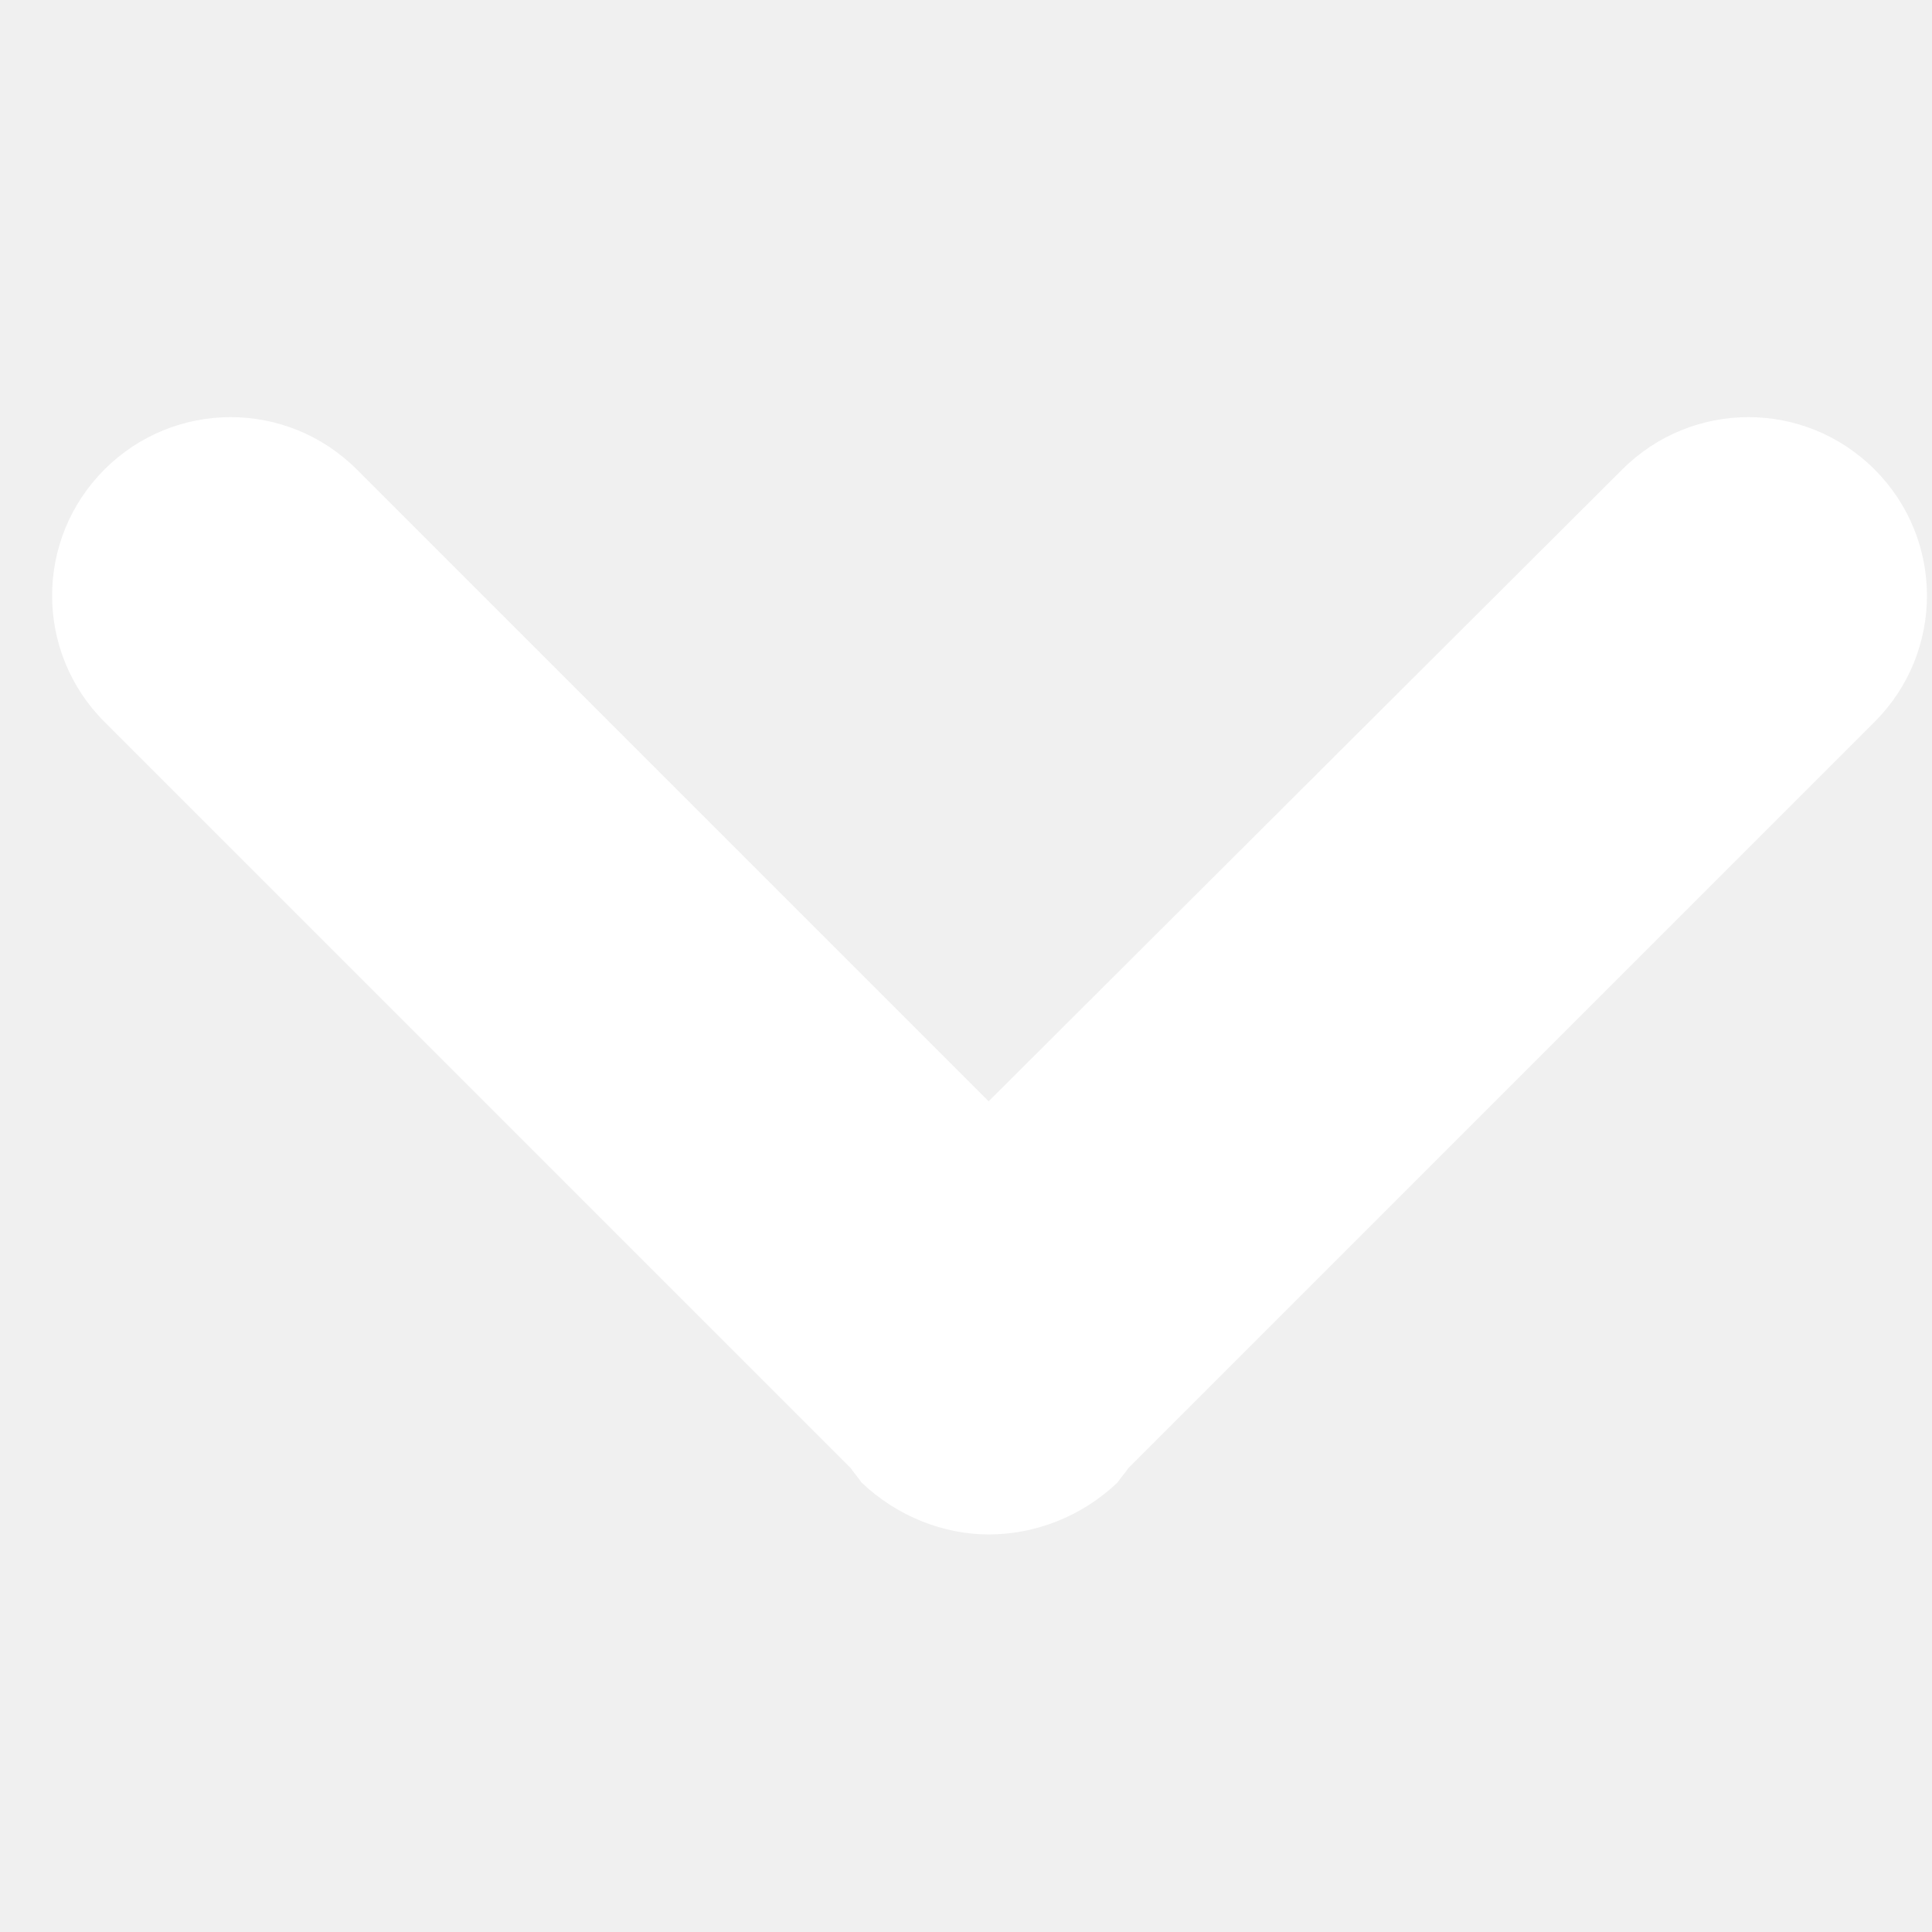
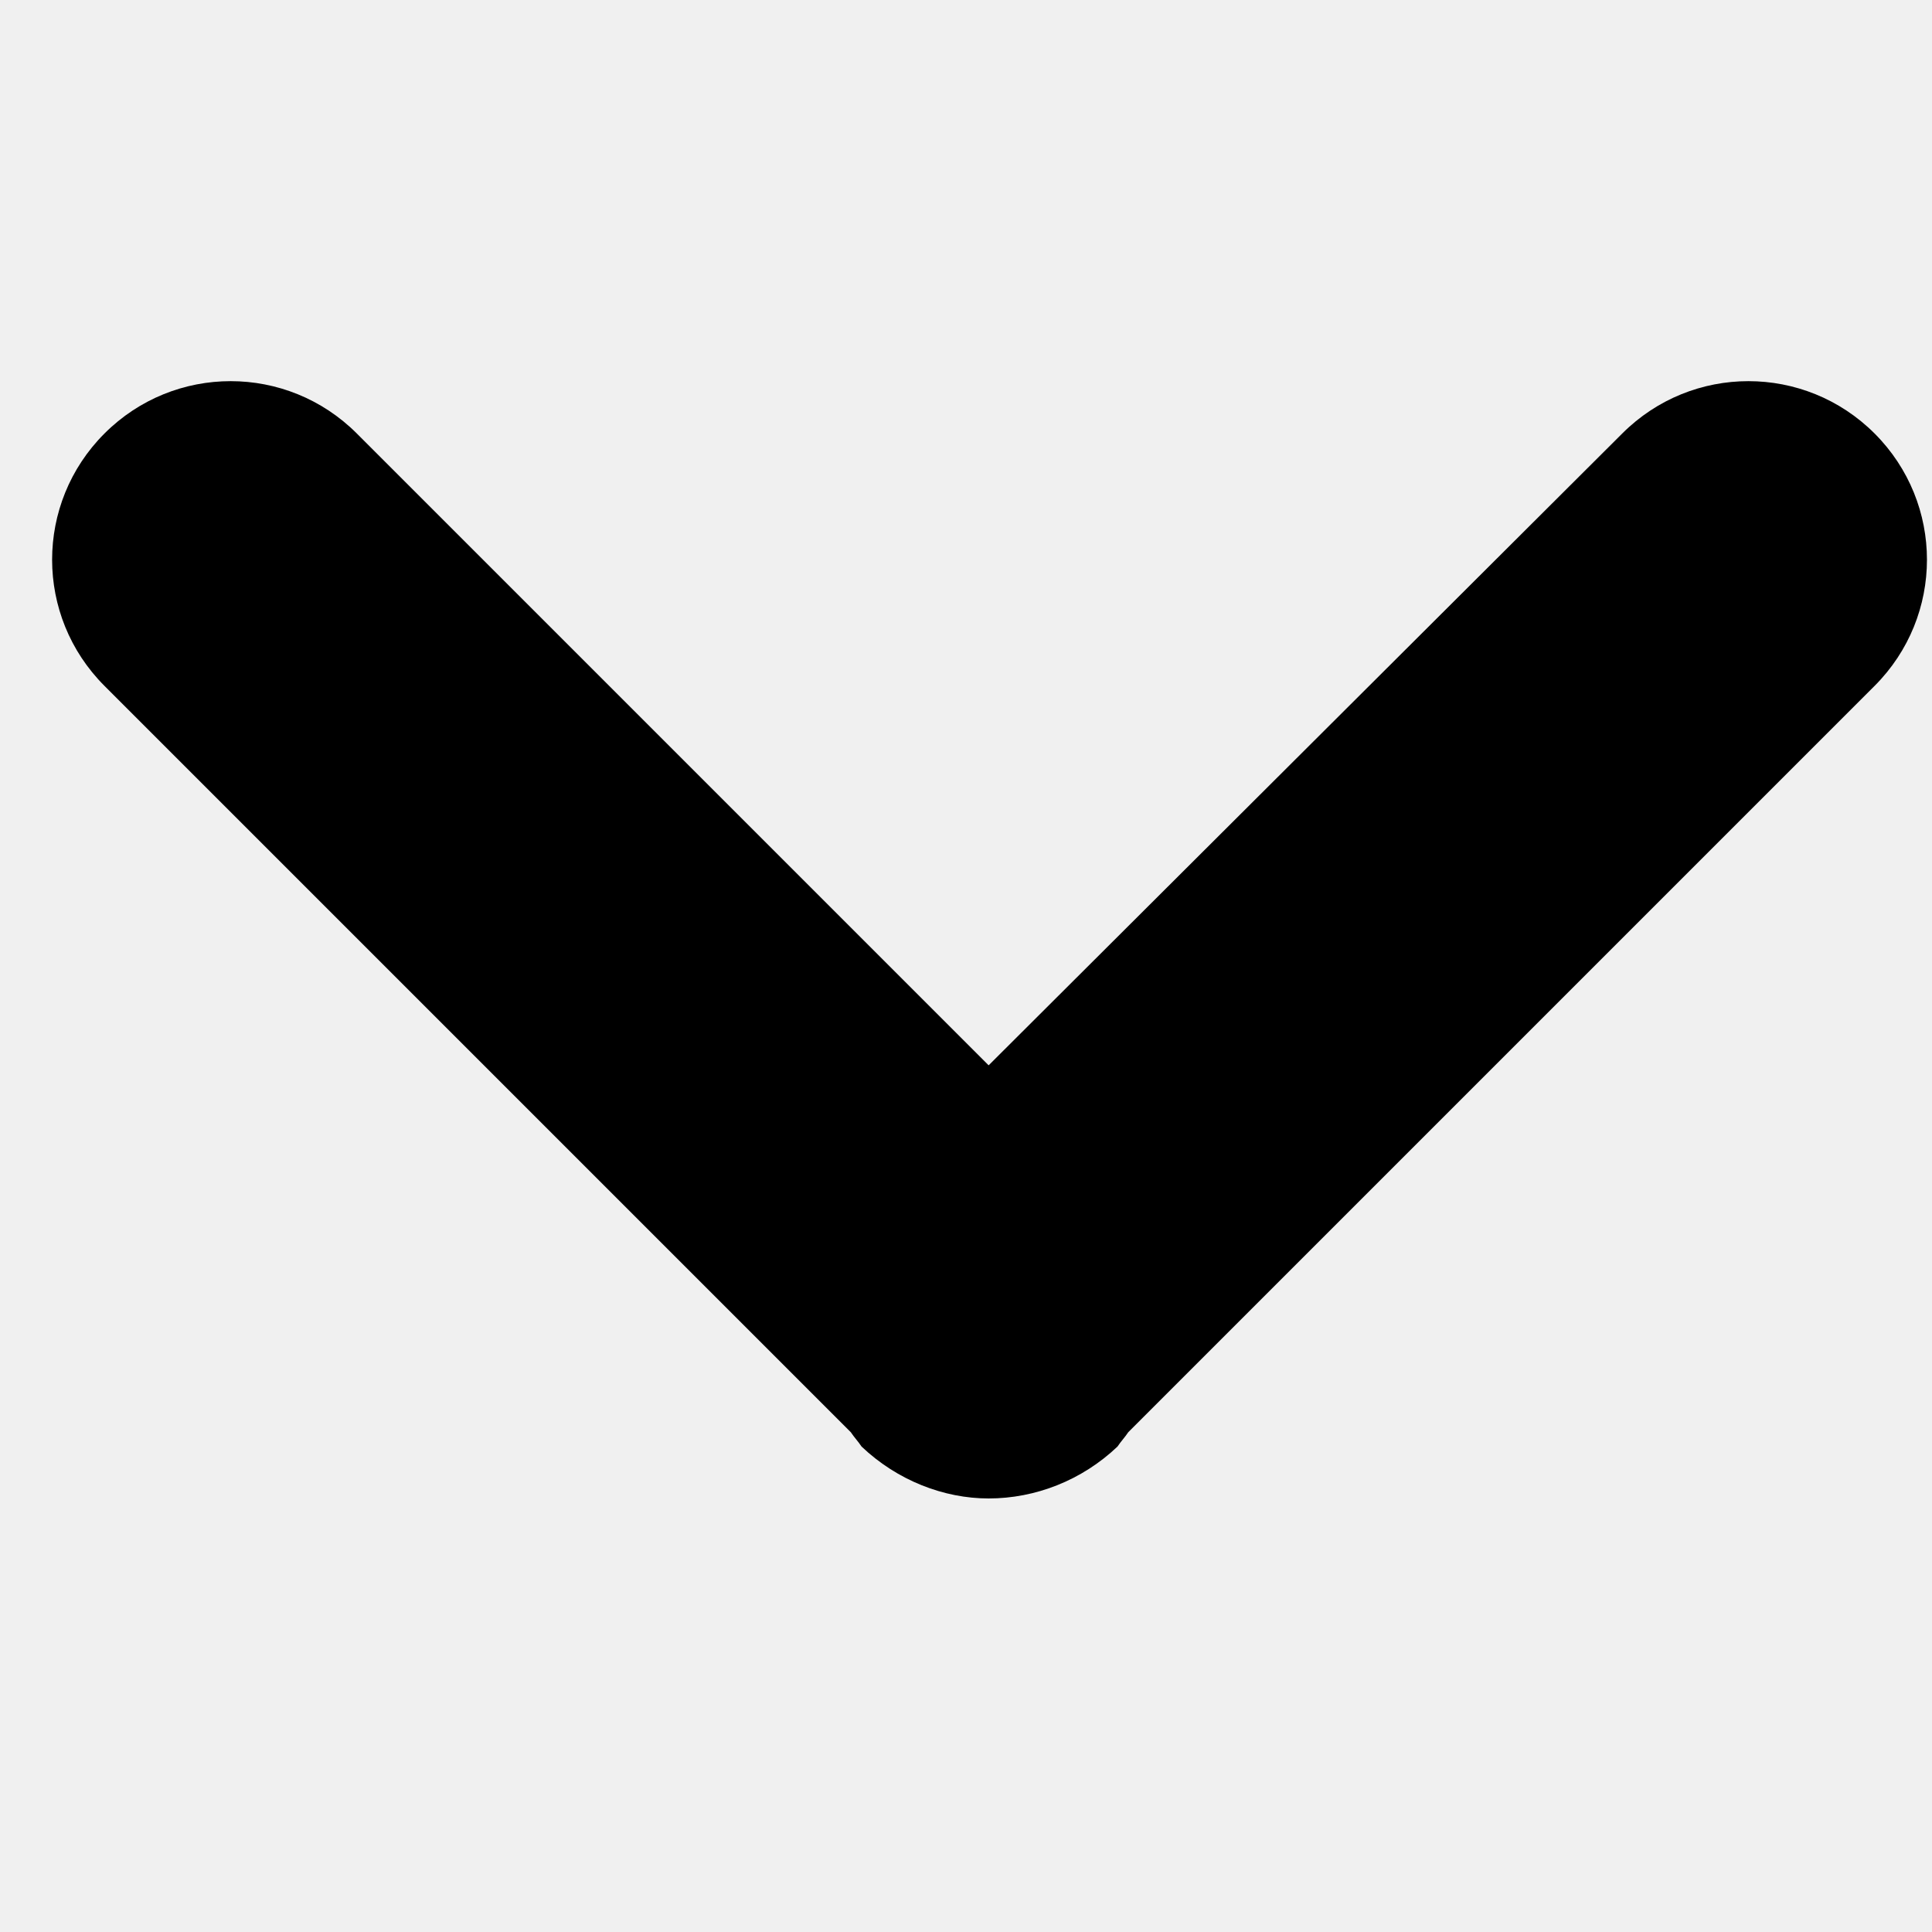
- <svg xmlns="http://www.w3.org/2000/svg" width="100%" height="100%" viewBox="0 0 33 33" version="1.1" xml:space="preserve" style="fill-rule:evenodd;clip-rule:evenodd;stroke-linejoin:round;stroke-miterlimit:2;">
-   <g transform="matrix(1,0,0,1,-8075,-2920)">
-     <g id="icon-arrow-down" transform="matrix(1,0,0,1.67684,273.191,59.0348)">
-       <rect x="7802.7" y="1706.58" width="32.032" height="19.084" style="fill:none;" />
+ <svg width="100%" height="100%" viewBox="0 0 33 33">
+   <g transform="matrix(1,0,0,1,-8075,-1287)">
+     <g transform="matrix(1,0,0,1.67684,273.191,-1574.58)">
+       <rect id="icon-arrow-down" x="7802.7" y="1706.58" width="32.032" height="19.084" style="fill:none;" />
      <clipPath id="_clip1">
        <rect x="7802.7" y="1706.58" width="32.032" height="19.084" />
      </clipPath>
      <g clip-path="url(#_clip1)">
-         <g id="icon-shevron-down" transform="matrix(3.05716,-3.90609e-32,-6.5774e-32,1.82317,-3401.02,-7790.12)">
-           <g id="icon-shevron-down1">
-             <path id="icon-shevron-down2" d="M3669.98,5214.82L3673.52,5211.29C3673.91,5210.9 3674.54,5210.9 3674.93,5211.29C3675.32,5211.68 3675.32,5212.31 3674.93,5212.7L3670.76,5216.87C3670.74,5216.9 3670.72,5216.92 3670.7,5216.95C3670.5,5217.14 3670.24,5217.24 3669.98,5217.24C3669.73,5217.24 3669.47,5217.14 3669.27,5216.95C3669.25,5216.92 3669.23,5216.9 3669.21,5216.87L3665.04,5212.7C3664.65,5212.31 3664.65,5211.68 3665.04,5211.29C3665.43,5210.9 3666.06,5210.9 3666.45,5211.29L3669.98,5214.82Z" style="fill:white;" />
+         <g transform="matrix(3.05716,-3.90609e-32,-6.5774e-32,1.82317,-3401.02,-7790.12)">
+           <g id="icon-shevron-down">
+             <path d="M3669.98,5214.82L3673.52,5211.29C3673.91,5210.9 3674.54,5210.9 3674.93,5211.29C3675.32,5211.68 3675.32,5212.31 3674.93,5212.7L3670.76,5216.87C3670.74,5216.9 3670.72,5216.92 3670.7,5216.95C3670.5,5217.14 3670.24,5217.24 3669.98,5217.24C3669.73,5217.24 3669.47,5217.14 3669.27,5216.95C3669.25,5216.92 3669.23,5216.9 3669.21,5216.87L3665.04,5212.7C3664.65,5212.31 3664.65,5211.68 3665.04,5211.29C3665.43,5210.9 3666.06,5210.9 3666.45,5211.29L3669.98,5214.82Z" style="fill: currentColor" />
          </g>
        </g>
      </g>
    </g>
  </g>
</svg>
